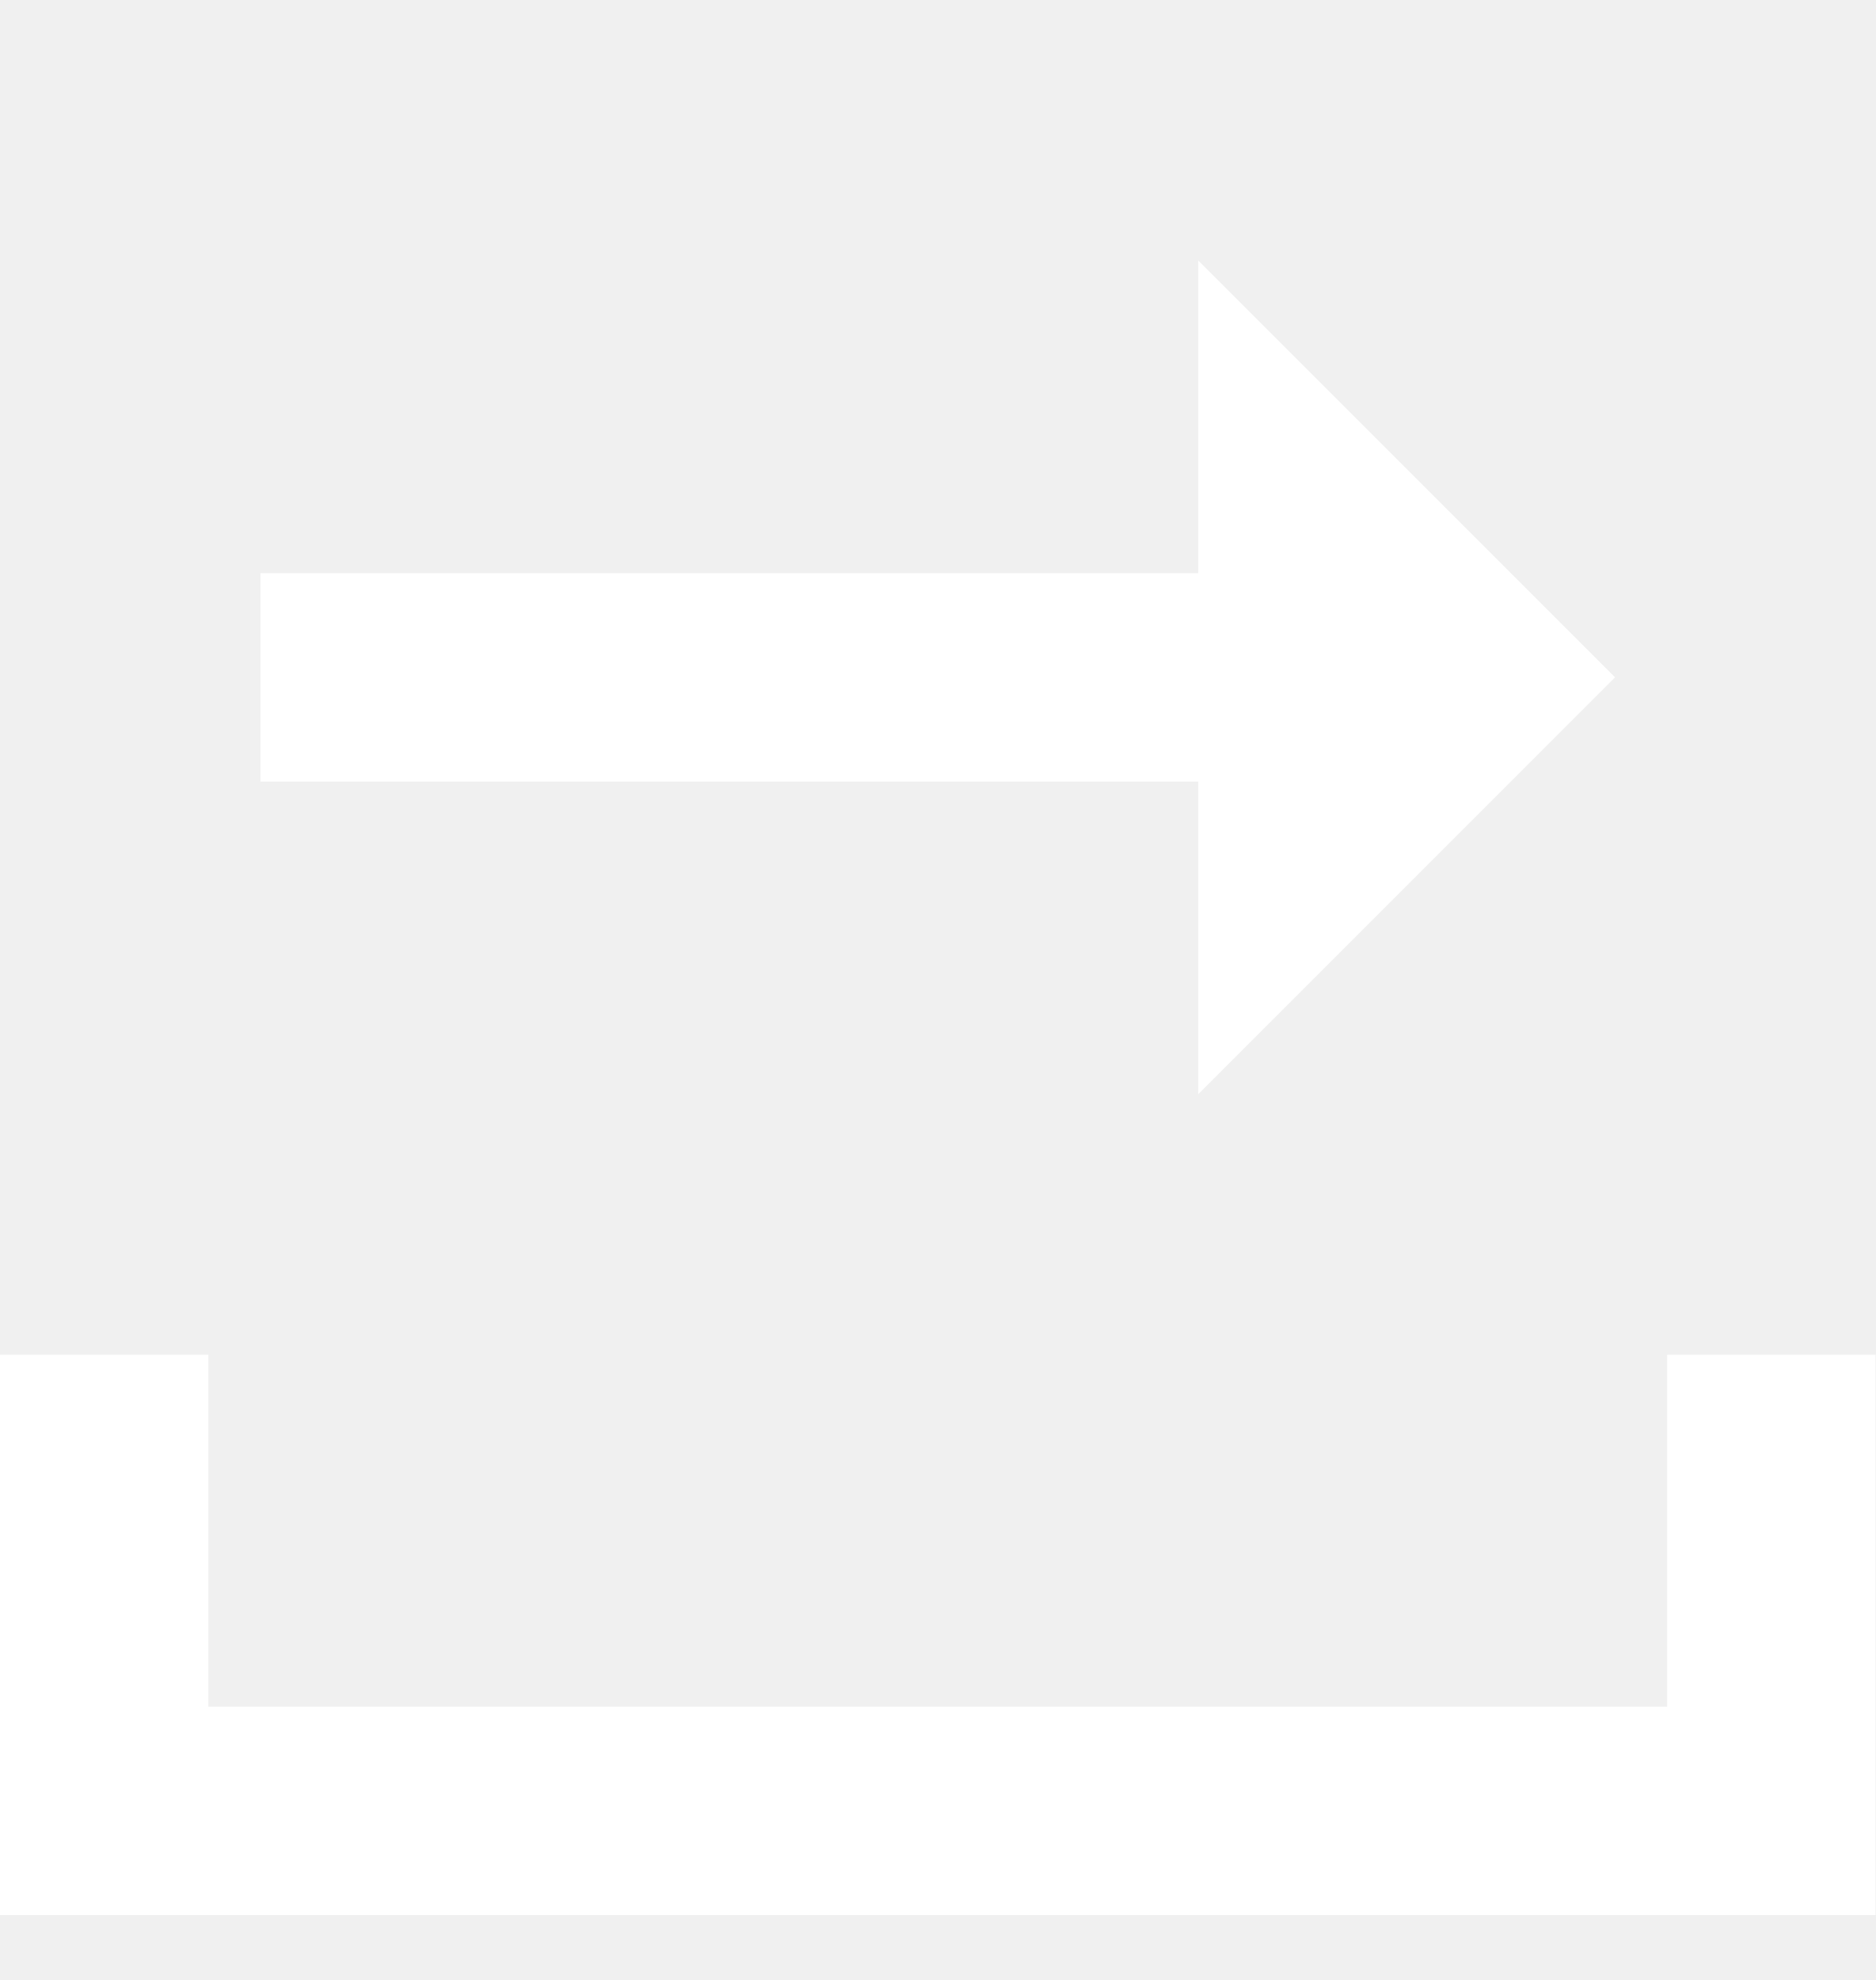
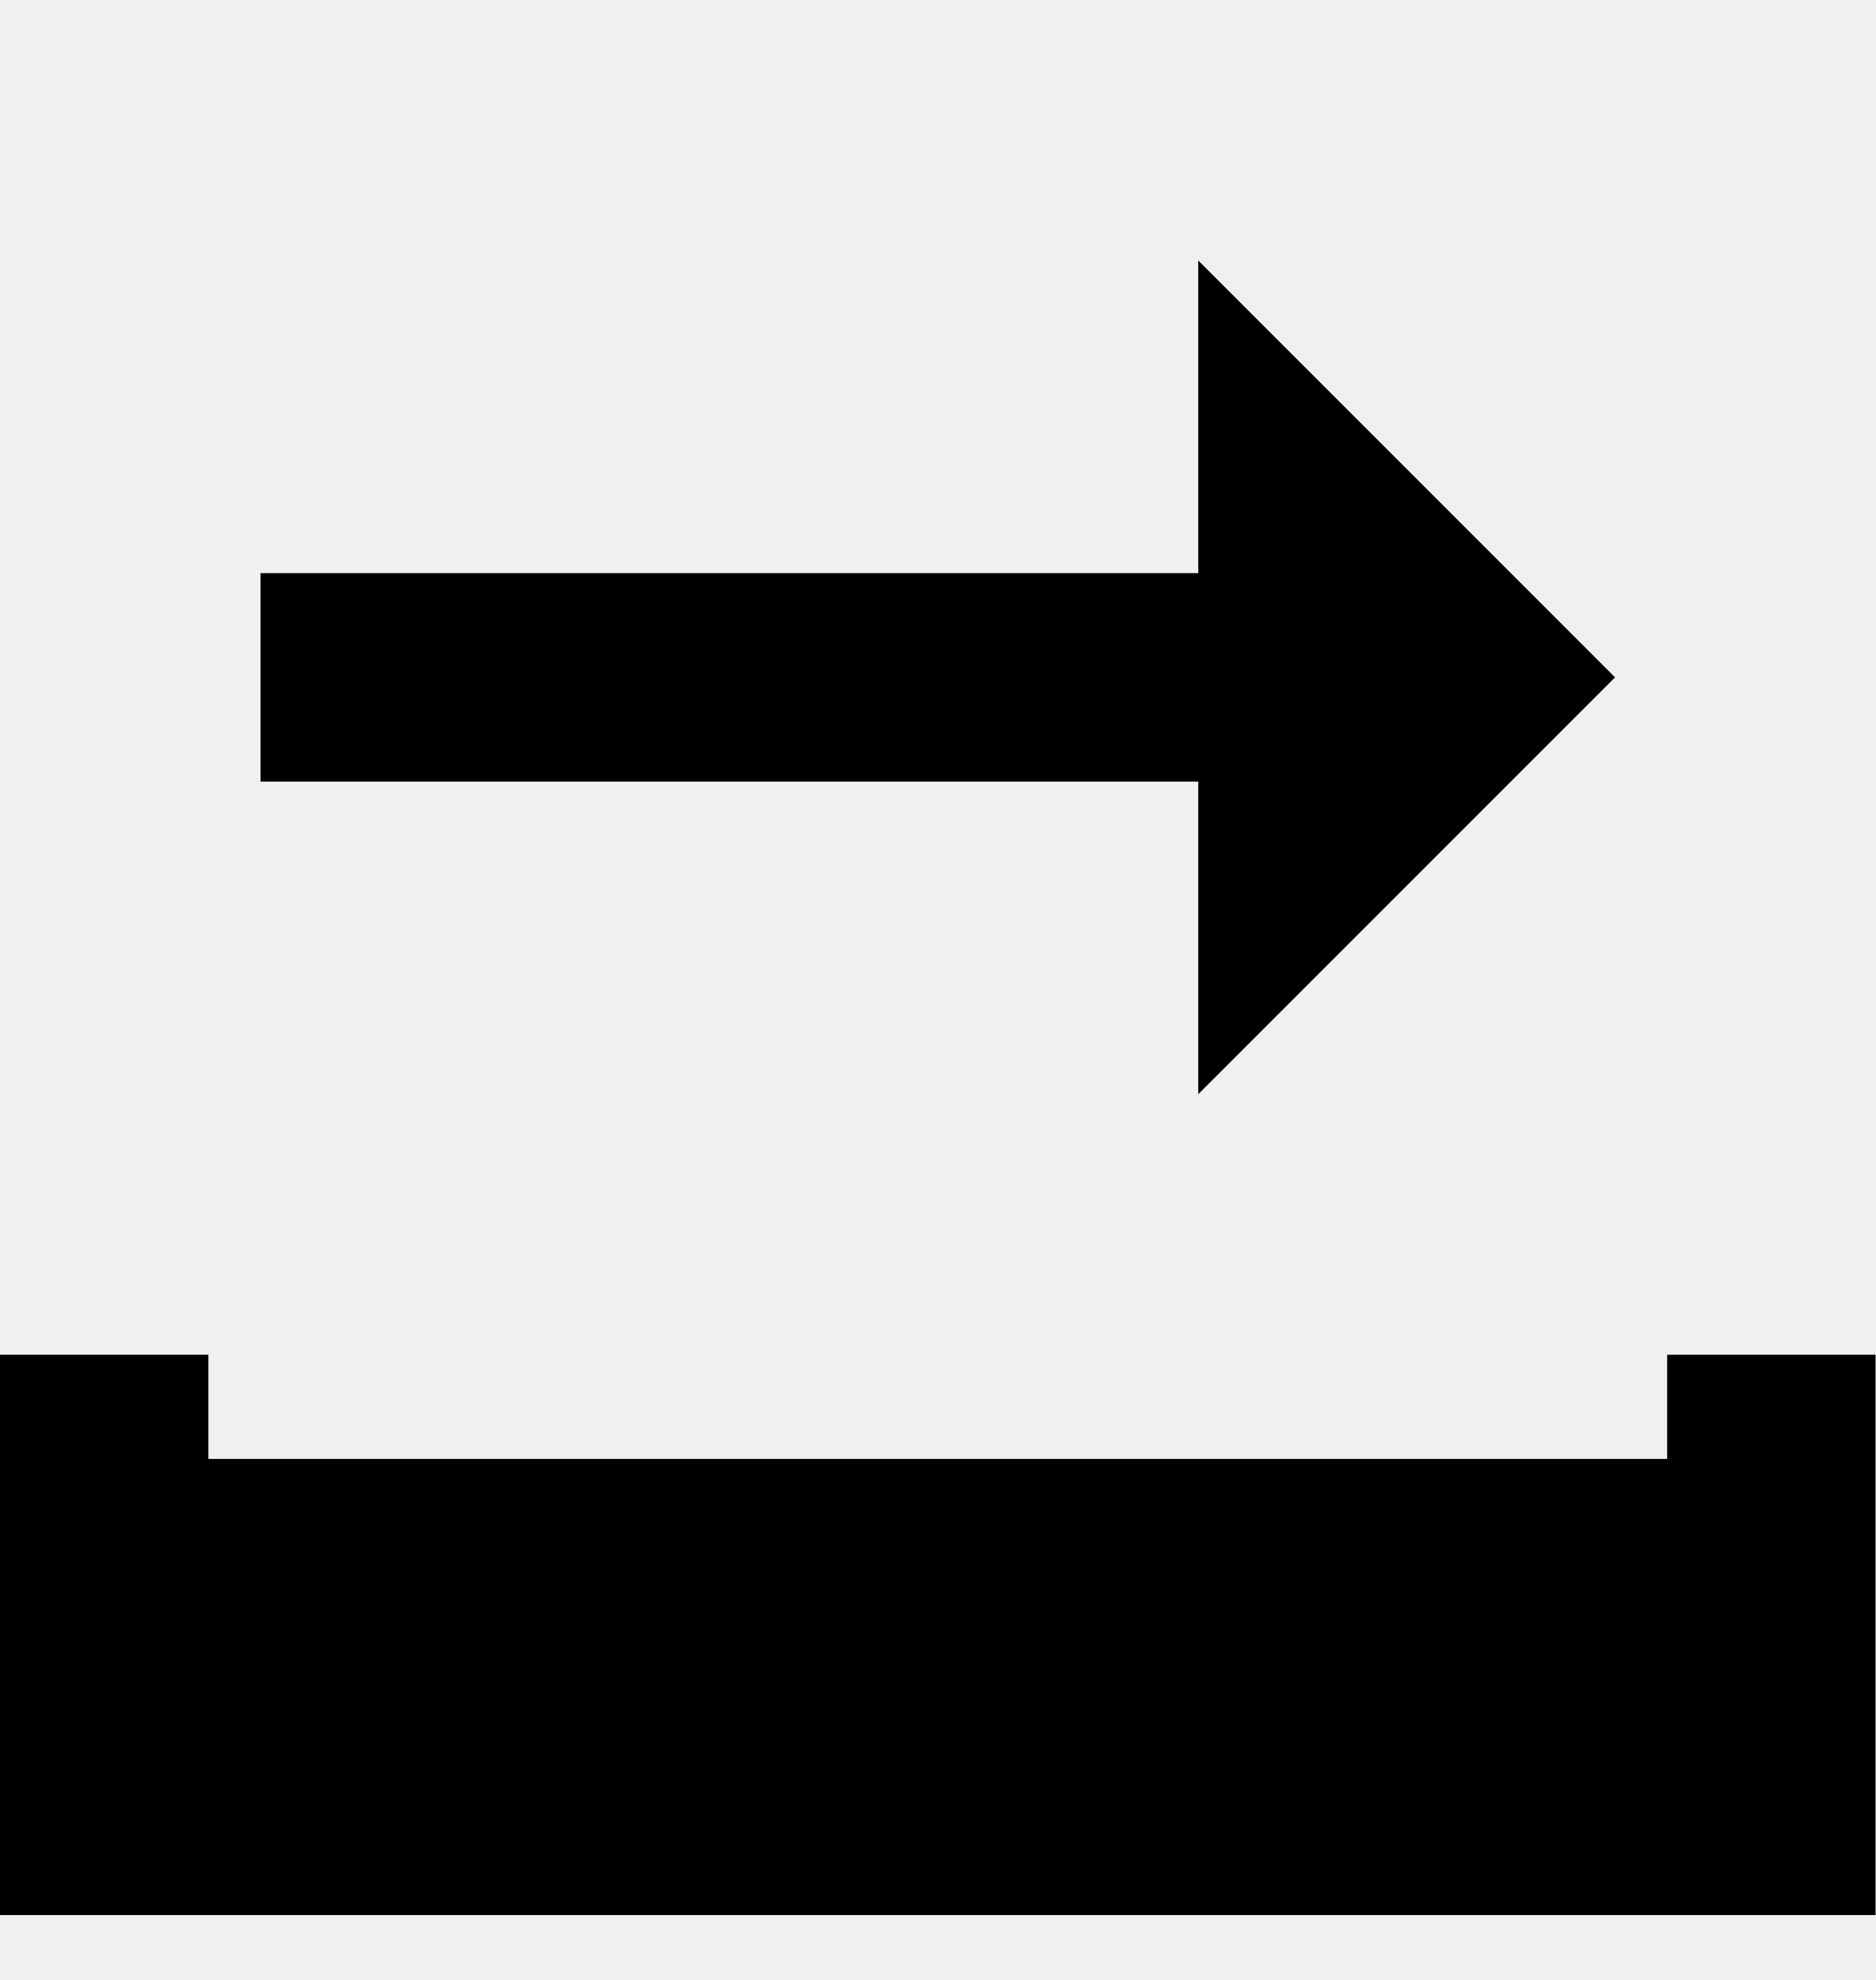
<svg xmlns="http://www.w3.org/2000/svg" width="18px" height="19px" viewBox="0 0 18 19" version="1.1">
-   <g id="2.-Continuted" stroke="none" stroke-width="1" fill="none" fill-rule="evenodd">
+   <g id="2.-Continuted" stroke="none" stroke-width="1" fill="currentColor" fill-rule="evenodd">
    <g id="Kube-Detail-3.1" transform="translate(-1222, -242)">
      <g id="right-rail" transform="translate(1112, 169)">
        <g id="Kubeconfig">
          <g id="icon/download" transform="translate(23, 62)">
            <g id="button/download">
              <g id="icon/download" transform="translate(88, 11)">
-                 <polygon id="Shape" fill="#FFFFFF" fill-rule="nonzero" points="10.5 10.5 14.5 6.5 10.5 2.5 10.5 5.5 1.5 5.5 1.5 7.5 10.5 7.5" />
-                 <polyline id="Line" stroke="#FFFFFF" stroke-width="2" stroke-linecap="square" points="0 14 0 17.377 16 17.377 16 14" />
+                 <polygon id="Shape" fill="currentColor" fill-rule="nonzero" points="10.5 10.5 14.5 6.5 10.5 2.5 10.5 5.5 1.5 5.5 1.5 7.5 10.5 7.5" />
+                 <polyline id="Line" stroke="currentColor" stroke-width="2" stroke-linecap="square" points="0 14 0 17.377 16 17.377 16 14" />
              </g>
            </g>
          </g>
        </g>
      </g>
    </g>
  </g>
</svg>
